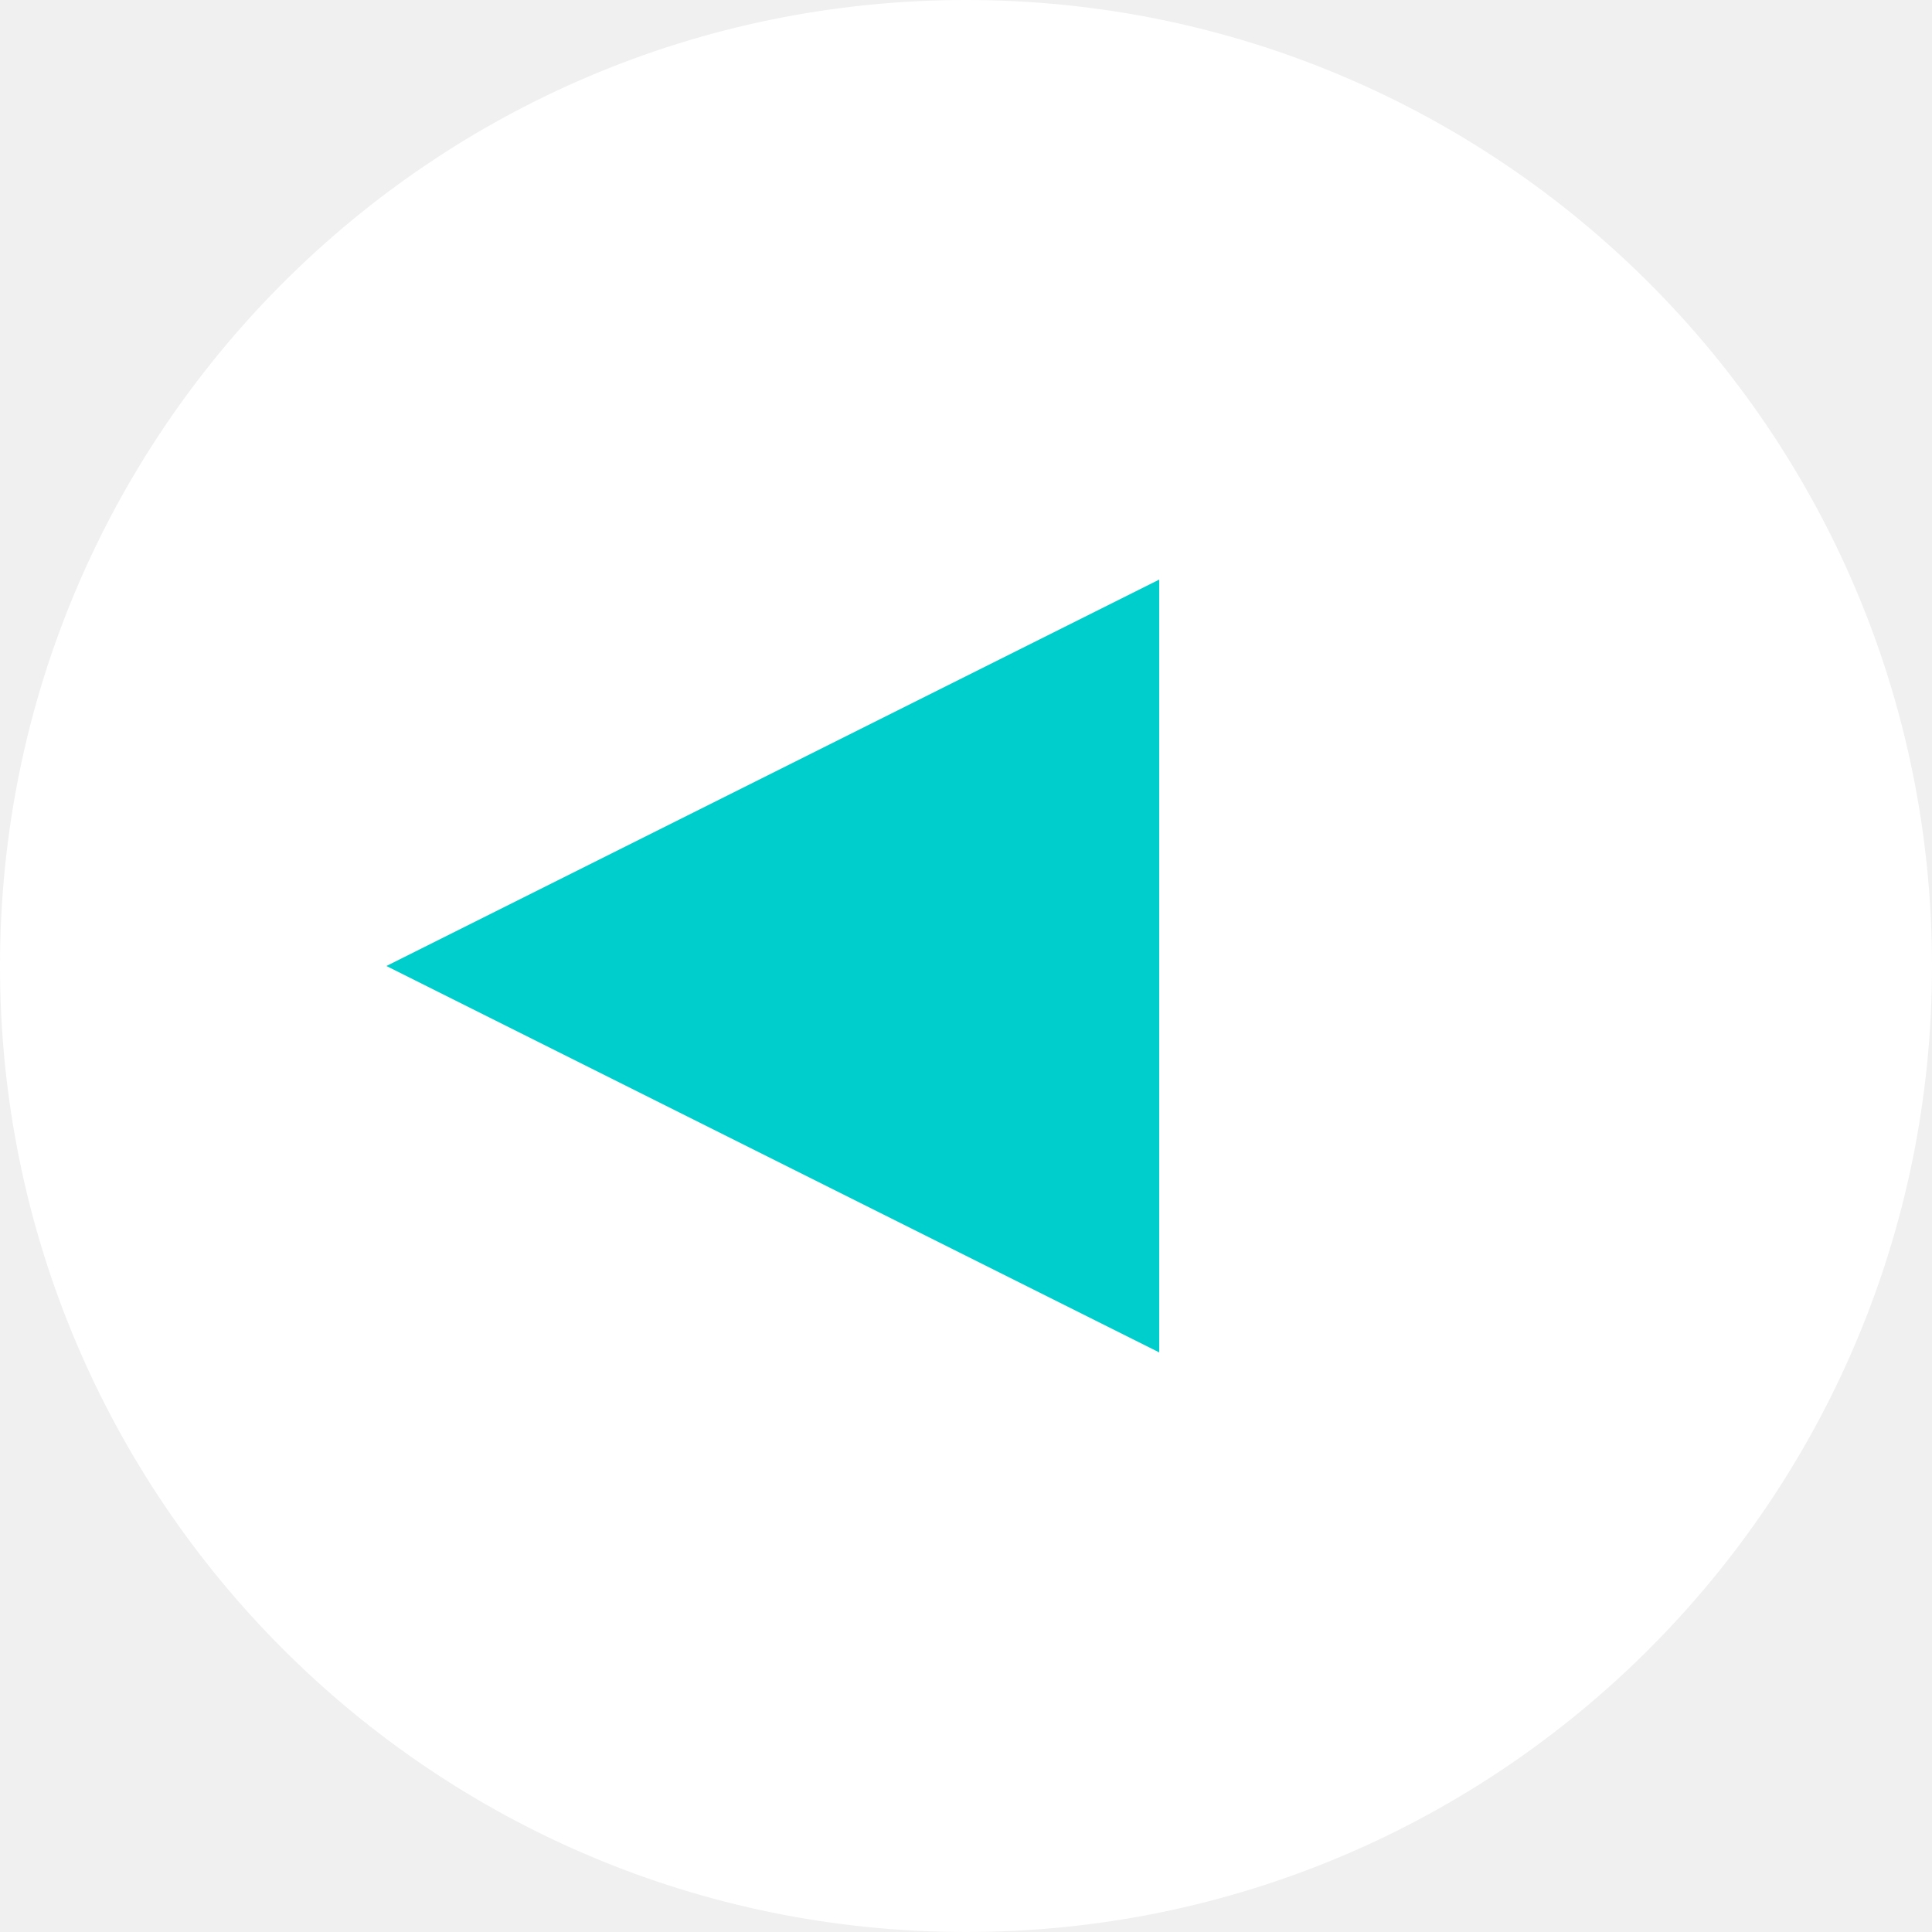
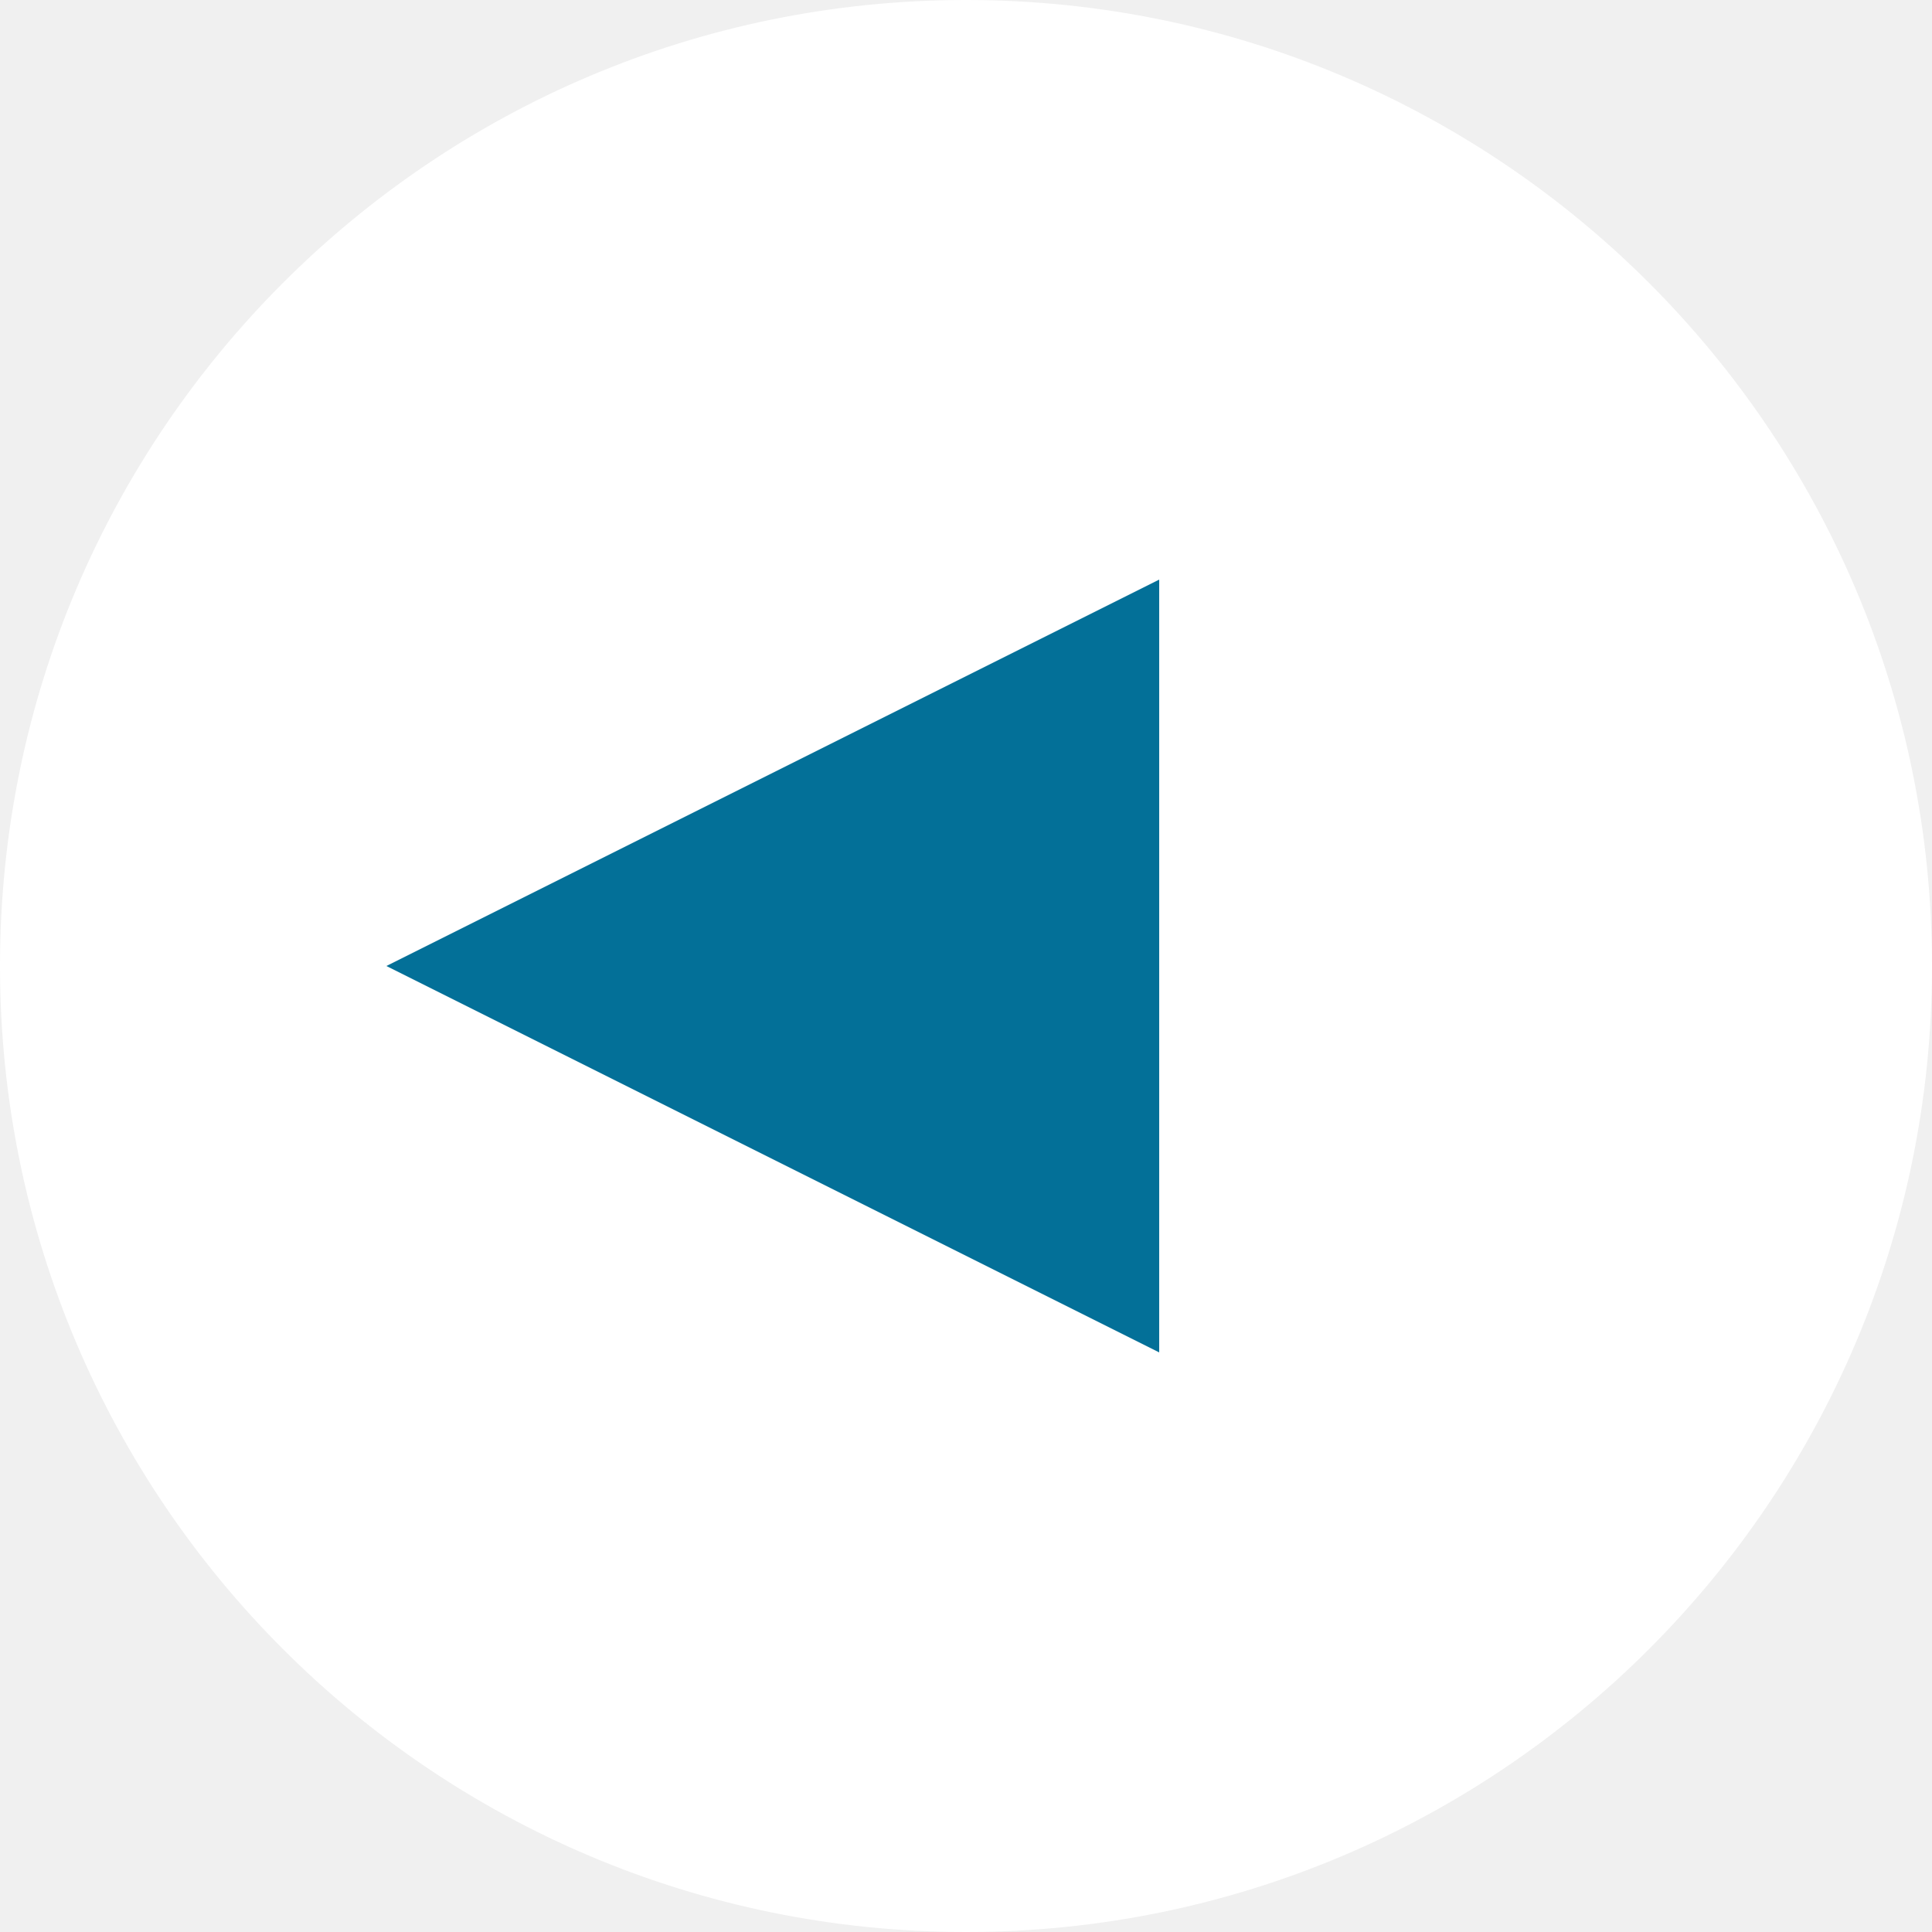
<svg xmlns="http://www.w3.org/2000/svg" width="10" height="10" viewBox="0 0 10 10">
  <g>
    <g>
      <g>
        <path fill="#fff" d="M0 5a5 5 0 1 1 10 0A5 5 0 0 1 0 5z" />
      </g>
      <g>
-         <path fill="#00cecd" d="M2 5l4-2v4z" />
+         <path fill="#037098" d="M2 5l4-2v4z" />
      </g>
    </g>
  </g>
</svg>
